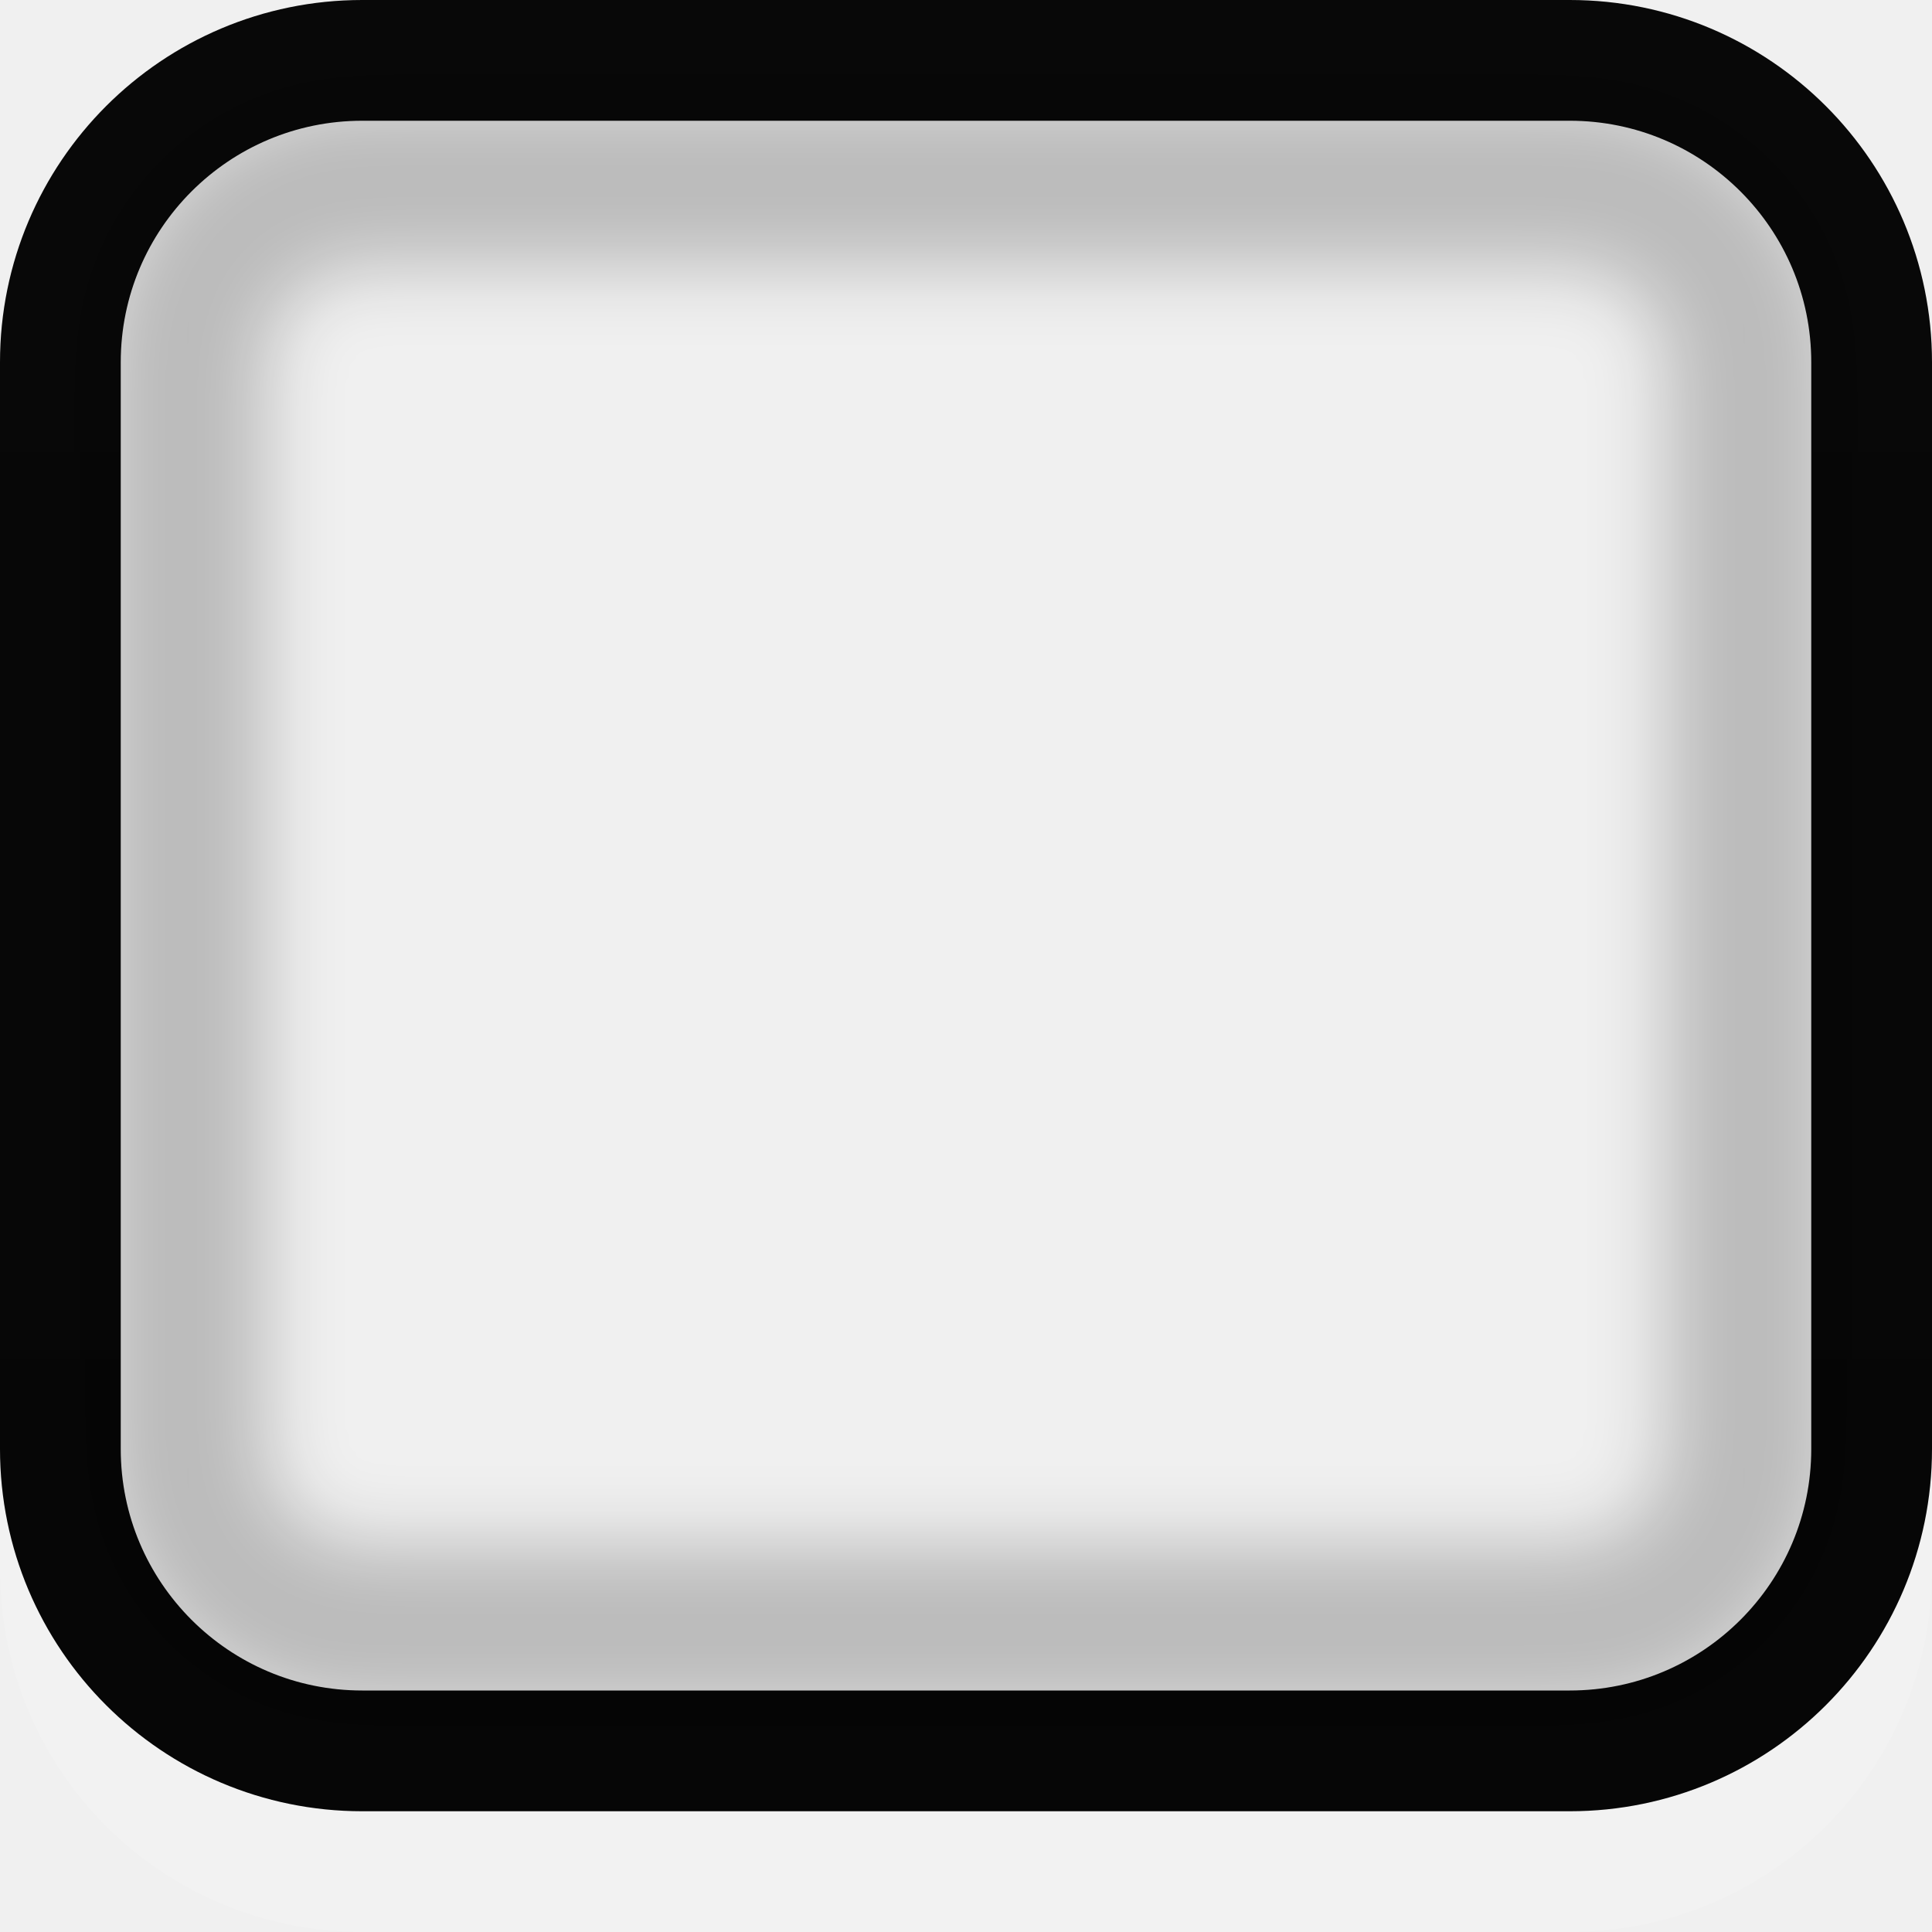
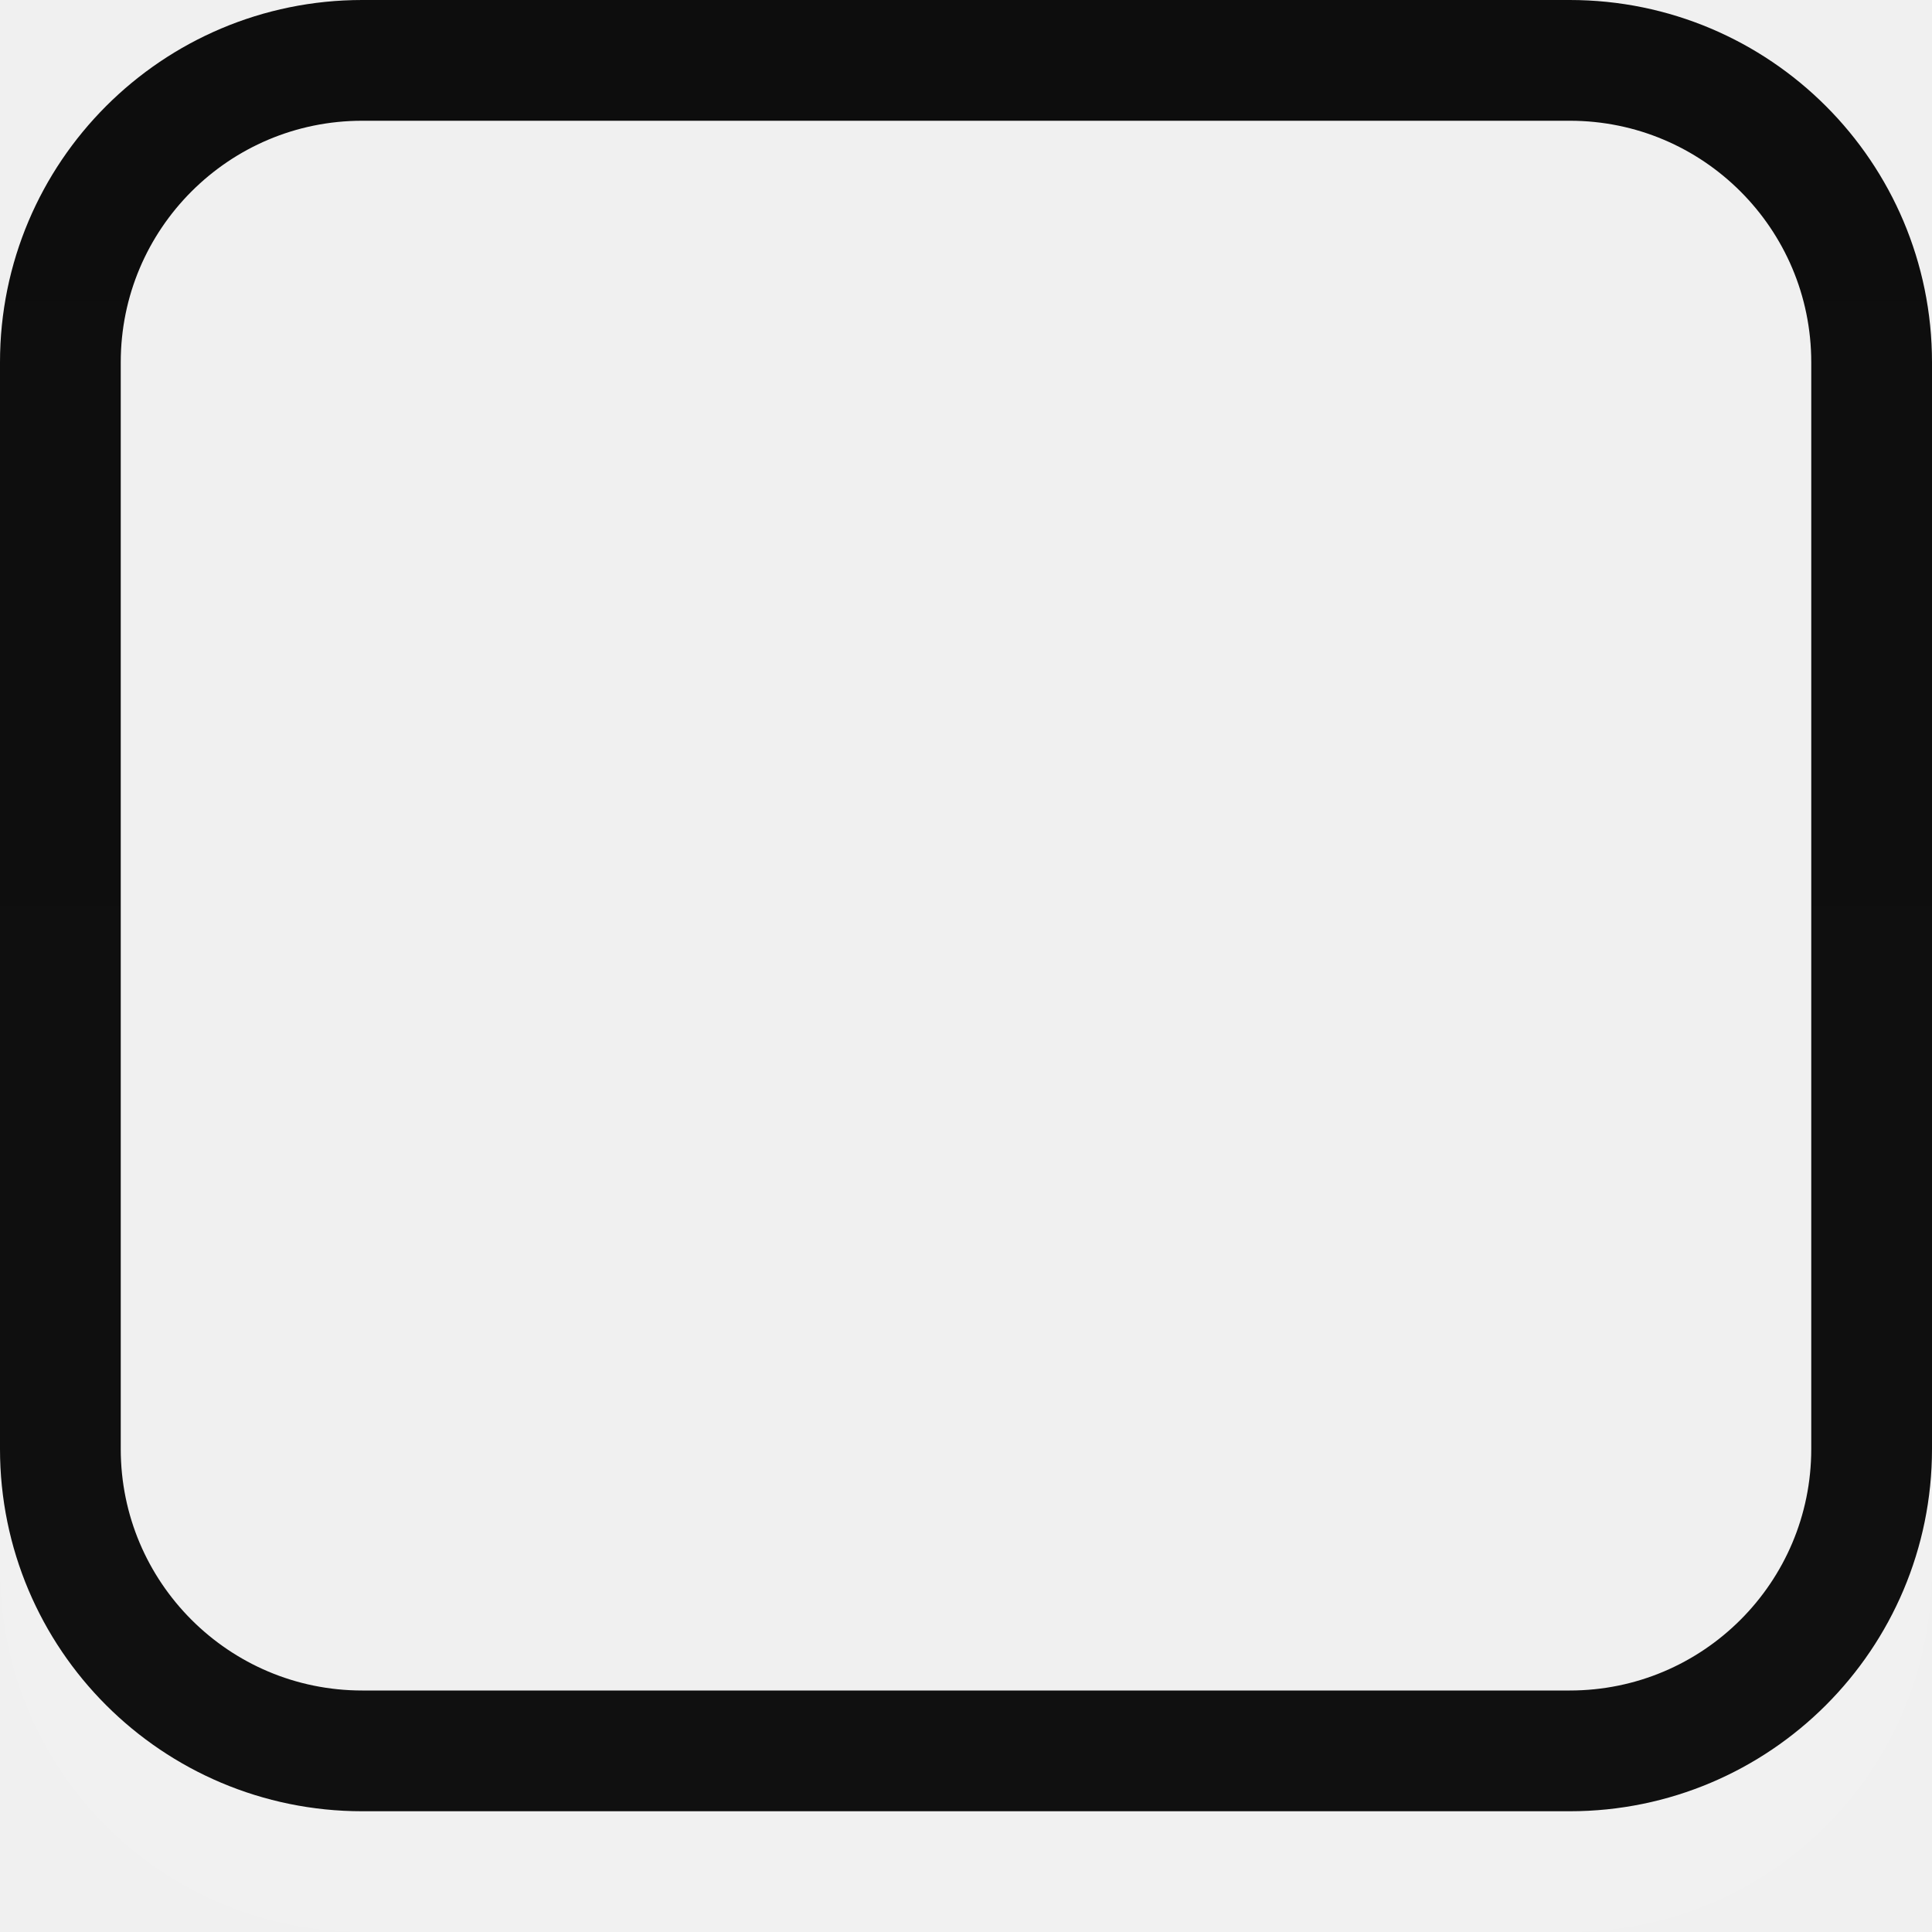
<svg xmlns="http://www.w3.org/2000/svg" xmlns:xlink="http://www.w3.org/1999/xlink" width="16px" height="16px" id="svg33222" version="1.1">
  <defs id="defs33224">
+     <linearGradient id="linearGradient3763">
+       <stop style="stop-color:#000000;stop-opacity:1;" offset="0" id="stop3765" />
+       <stop style="stop-color:#000000;stop-opacity:0.359;" offset="1" id="stop3767" />
+     </linearGradient>
    <linearGradient id="linearGradient3758">
-       <stop style="stop-color:#080808;stop-opacity:1;" offset="0" id="stop3760" />
-       <stop style="stop-color:#060606;stop-opacity:1;" offset="1" id="stop3762" />
+       <stop style="stop-color:#0d0d0d;stop-opacity:1;" offset="0" id="stop3760" />
+       <stop style="stop-color:#101010;stop-opacity:1;" offset="1" id="stop3762" />
    </linearGradient>
    <linearGradient id="linearGradient3837">
      <stop style="stop-color:#ffffff;stop-opacity:0.315;" offset="0" id="stop3839" />
      <stop style="stop-color:#000000;stop-opacity:1;" offset="1" id="stop3841" />
    </linearGradient>
    <linearGradient xlink:href="#linearGradient3758" id="linearGradient3764" x1="8" y1="0" x2="8" y2="15" gradientUnits="userSpaceOnUse" />
-     <filter id="filter3825">
-       <feGaussianBlur stdDeviation="0.313" id="feGaussianBlur3827" />
-     </filter>
  </defs>
  <g id="layer1">
-     <path style="color:#000000;fill:none;stroke:#ffffff;stroke-width:1;stroke-miterlimit:4;stroke-opacity:1;marker:none;visibility:visible;display:inline;overflow:visible;enable-background:accumulate;opacity:0.12" d="m 15.5,4 0,9 c 0,1.385 -1.115,2.5 -2.5,2.5 l -10,0 c -1.385,0 -2.5,-1.115 -2.5,-2.5 L 0.5,4" id="rect17861-5" />
+     <path style="color:#000000;fill:none;stroke:#ffffff;stroke-width:1;stroke-miterlimit:4;stroke-opacity:1;marker:none;visibility:visible;display:inline;overflow:visible;enable-background:accumulate;opacity:0.05" d="m 15.5,4 0,9 c 0,1.385 -1.115,2.5 -2.5,2.5 l -10,0 c -1.385,0 -2.5,-1.115 -2.5,-2.5 L 0.5,4" id="rect17861-5" />
    <rect ry="2.5" rx="2.5" y="0.5" x="0.5" height="14" width="15" id="rect17861" style="color:#000000;fill:none;stroke:url(#linearGradient3764);stroke-width:1;stroke-miterlimit:4;stroke-opacity:1;stroke-dasharray:none;marker:none;visibility:visible;display:inline;overflow:visible;enable-background:accumulate" />
-     <rect ry="1.5" rx="1.5" y="-13.5" x="1.5" height="12" width="13" id="rect17861-6" style="opacity:0.22;color:#000000;fill:none;stroke:#000000;stroke-width:1.4;stroke-miterlimit:4;stroke-opacity:1;stroke-dasharray:none;marker:none;visibility:visible;display:inline;overflow:visible;enable-background:accumulate;filter:url(#filter3825)" transform="scale(1,-1)" />
  </g>
</svg>
